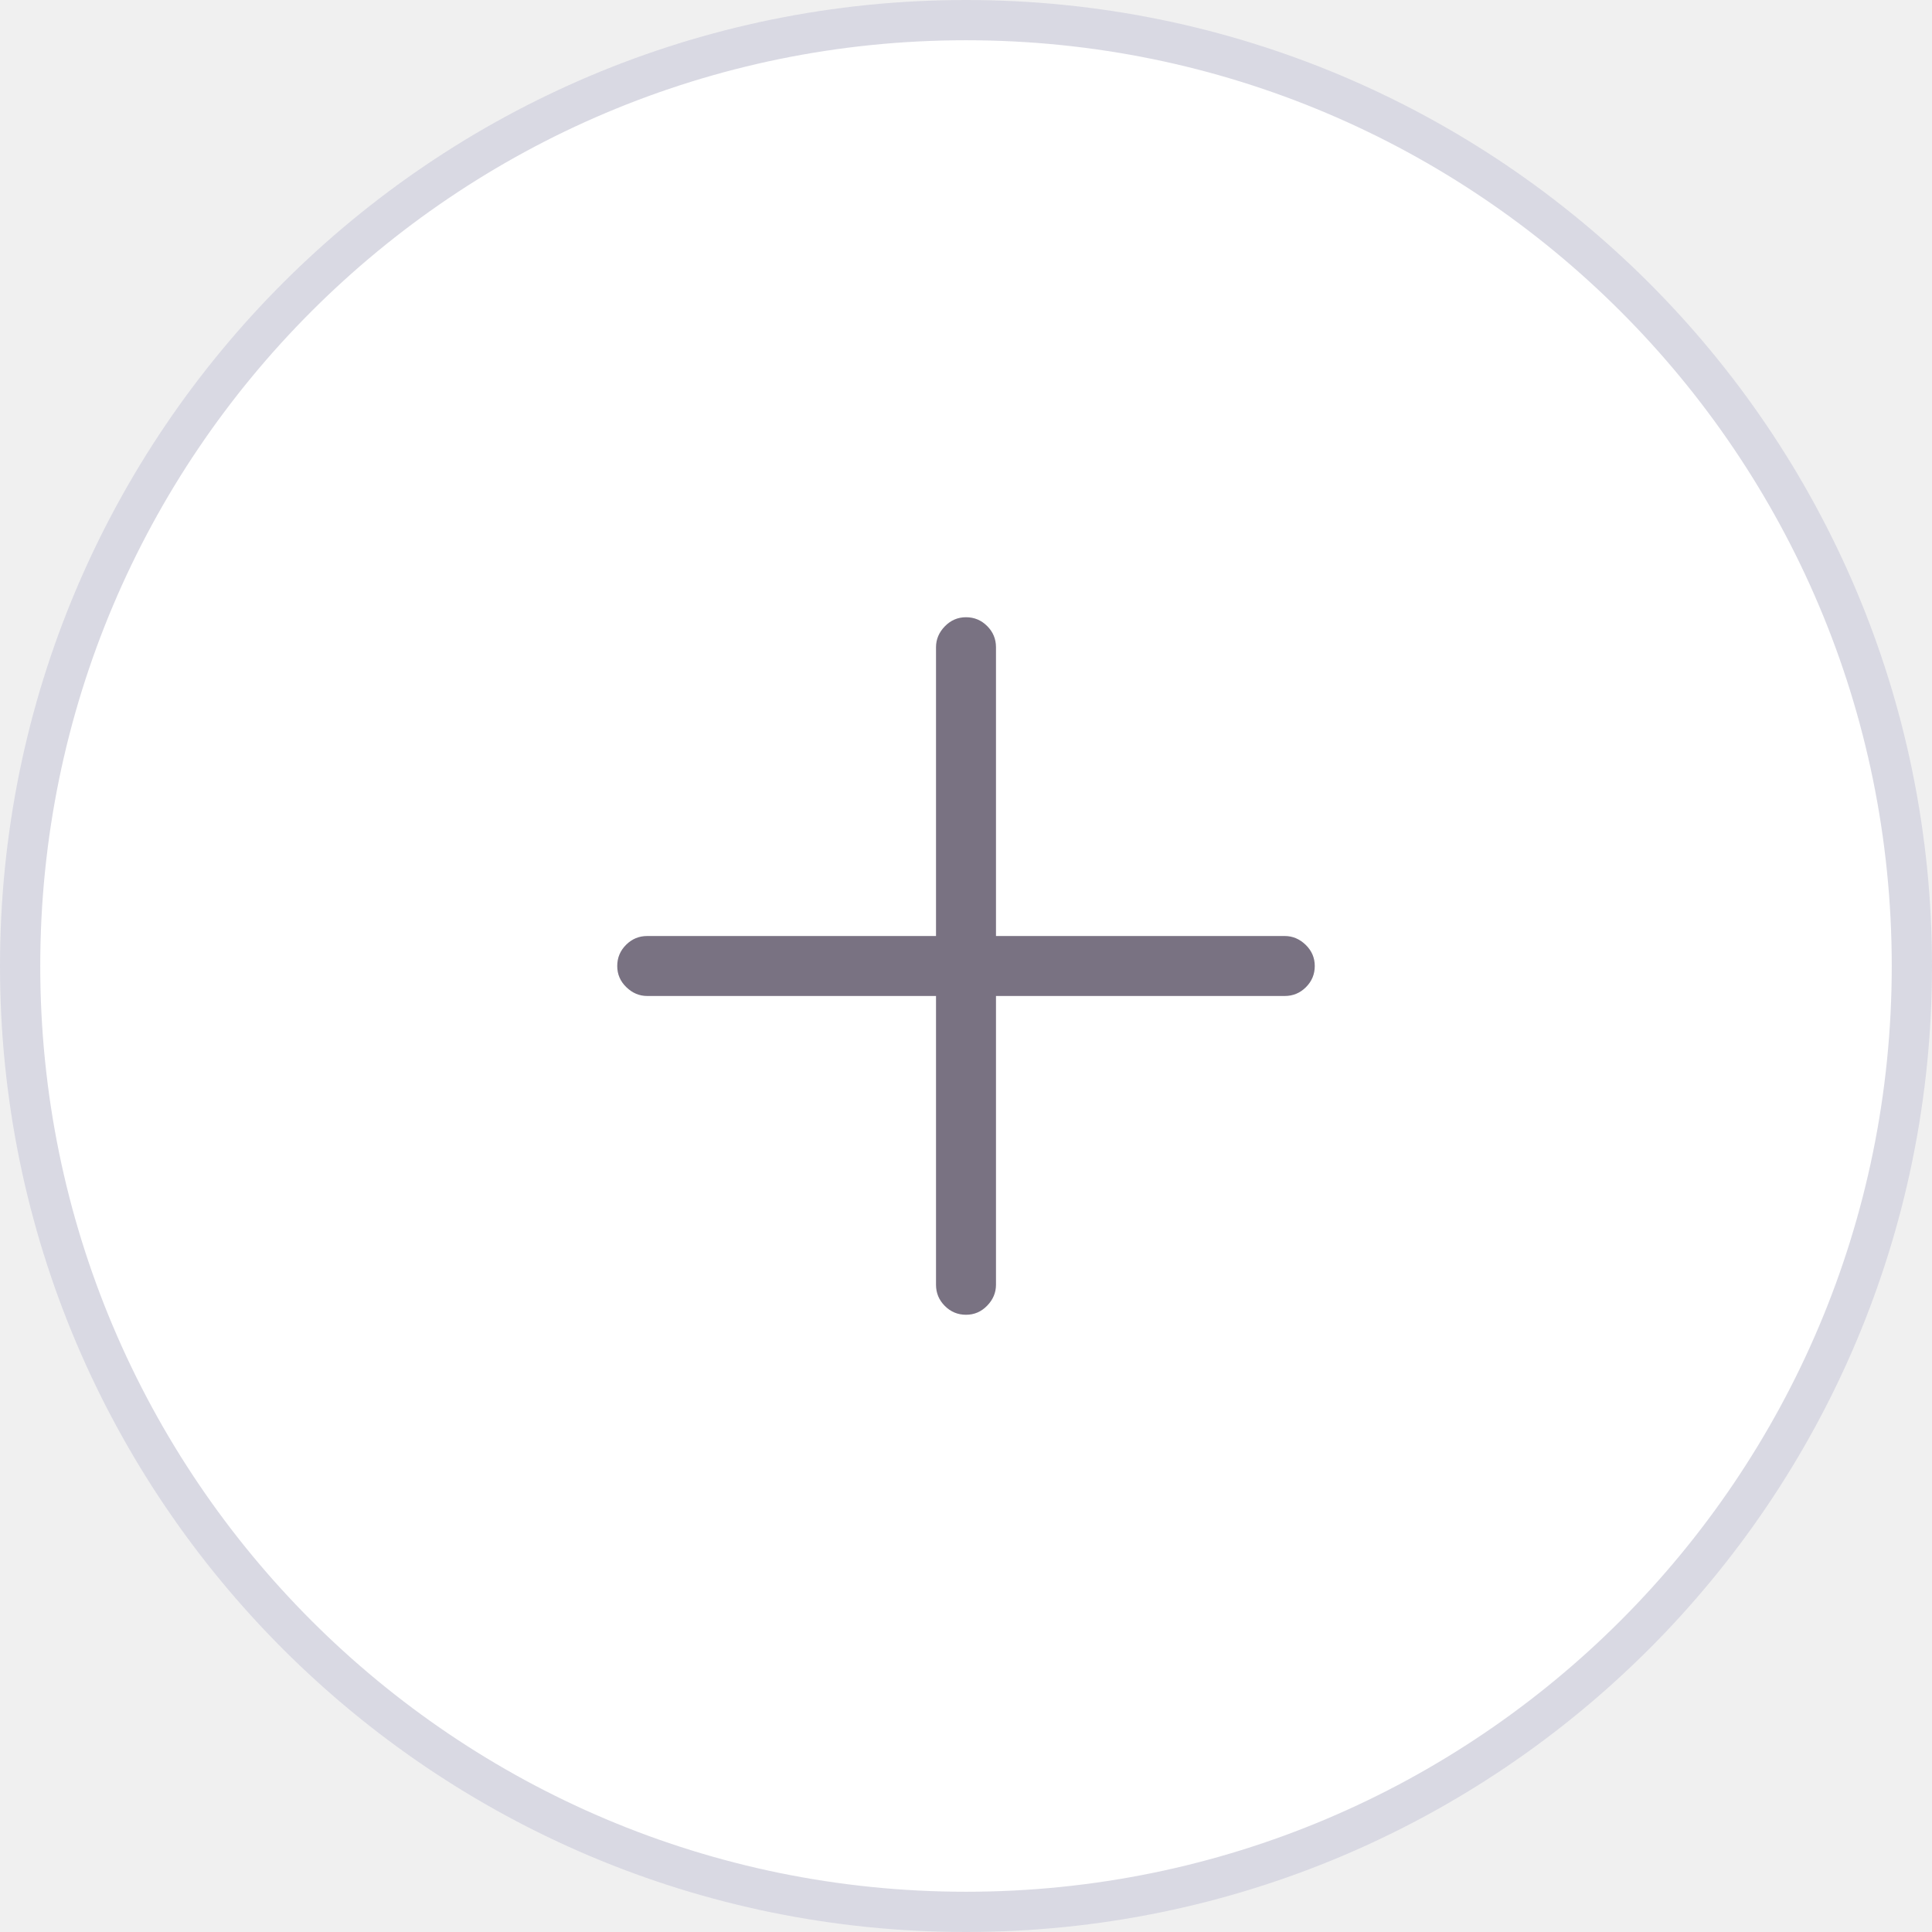
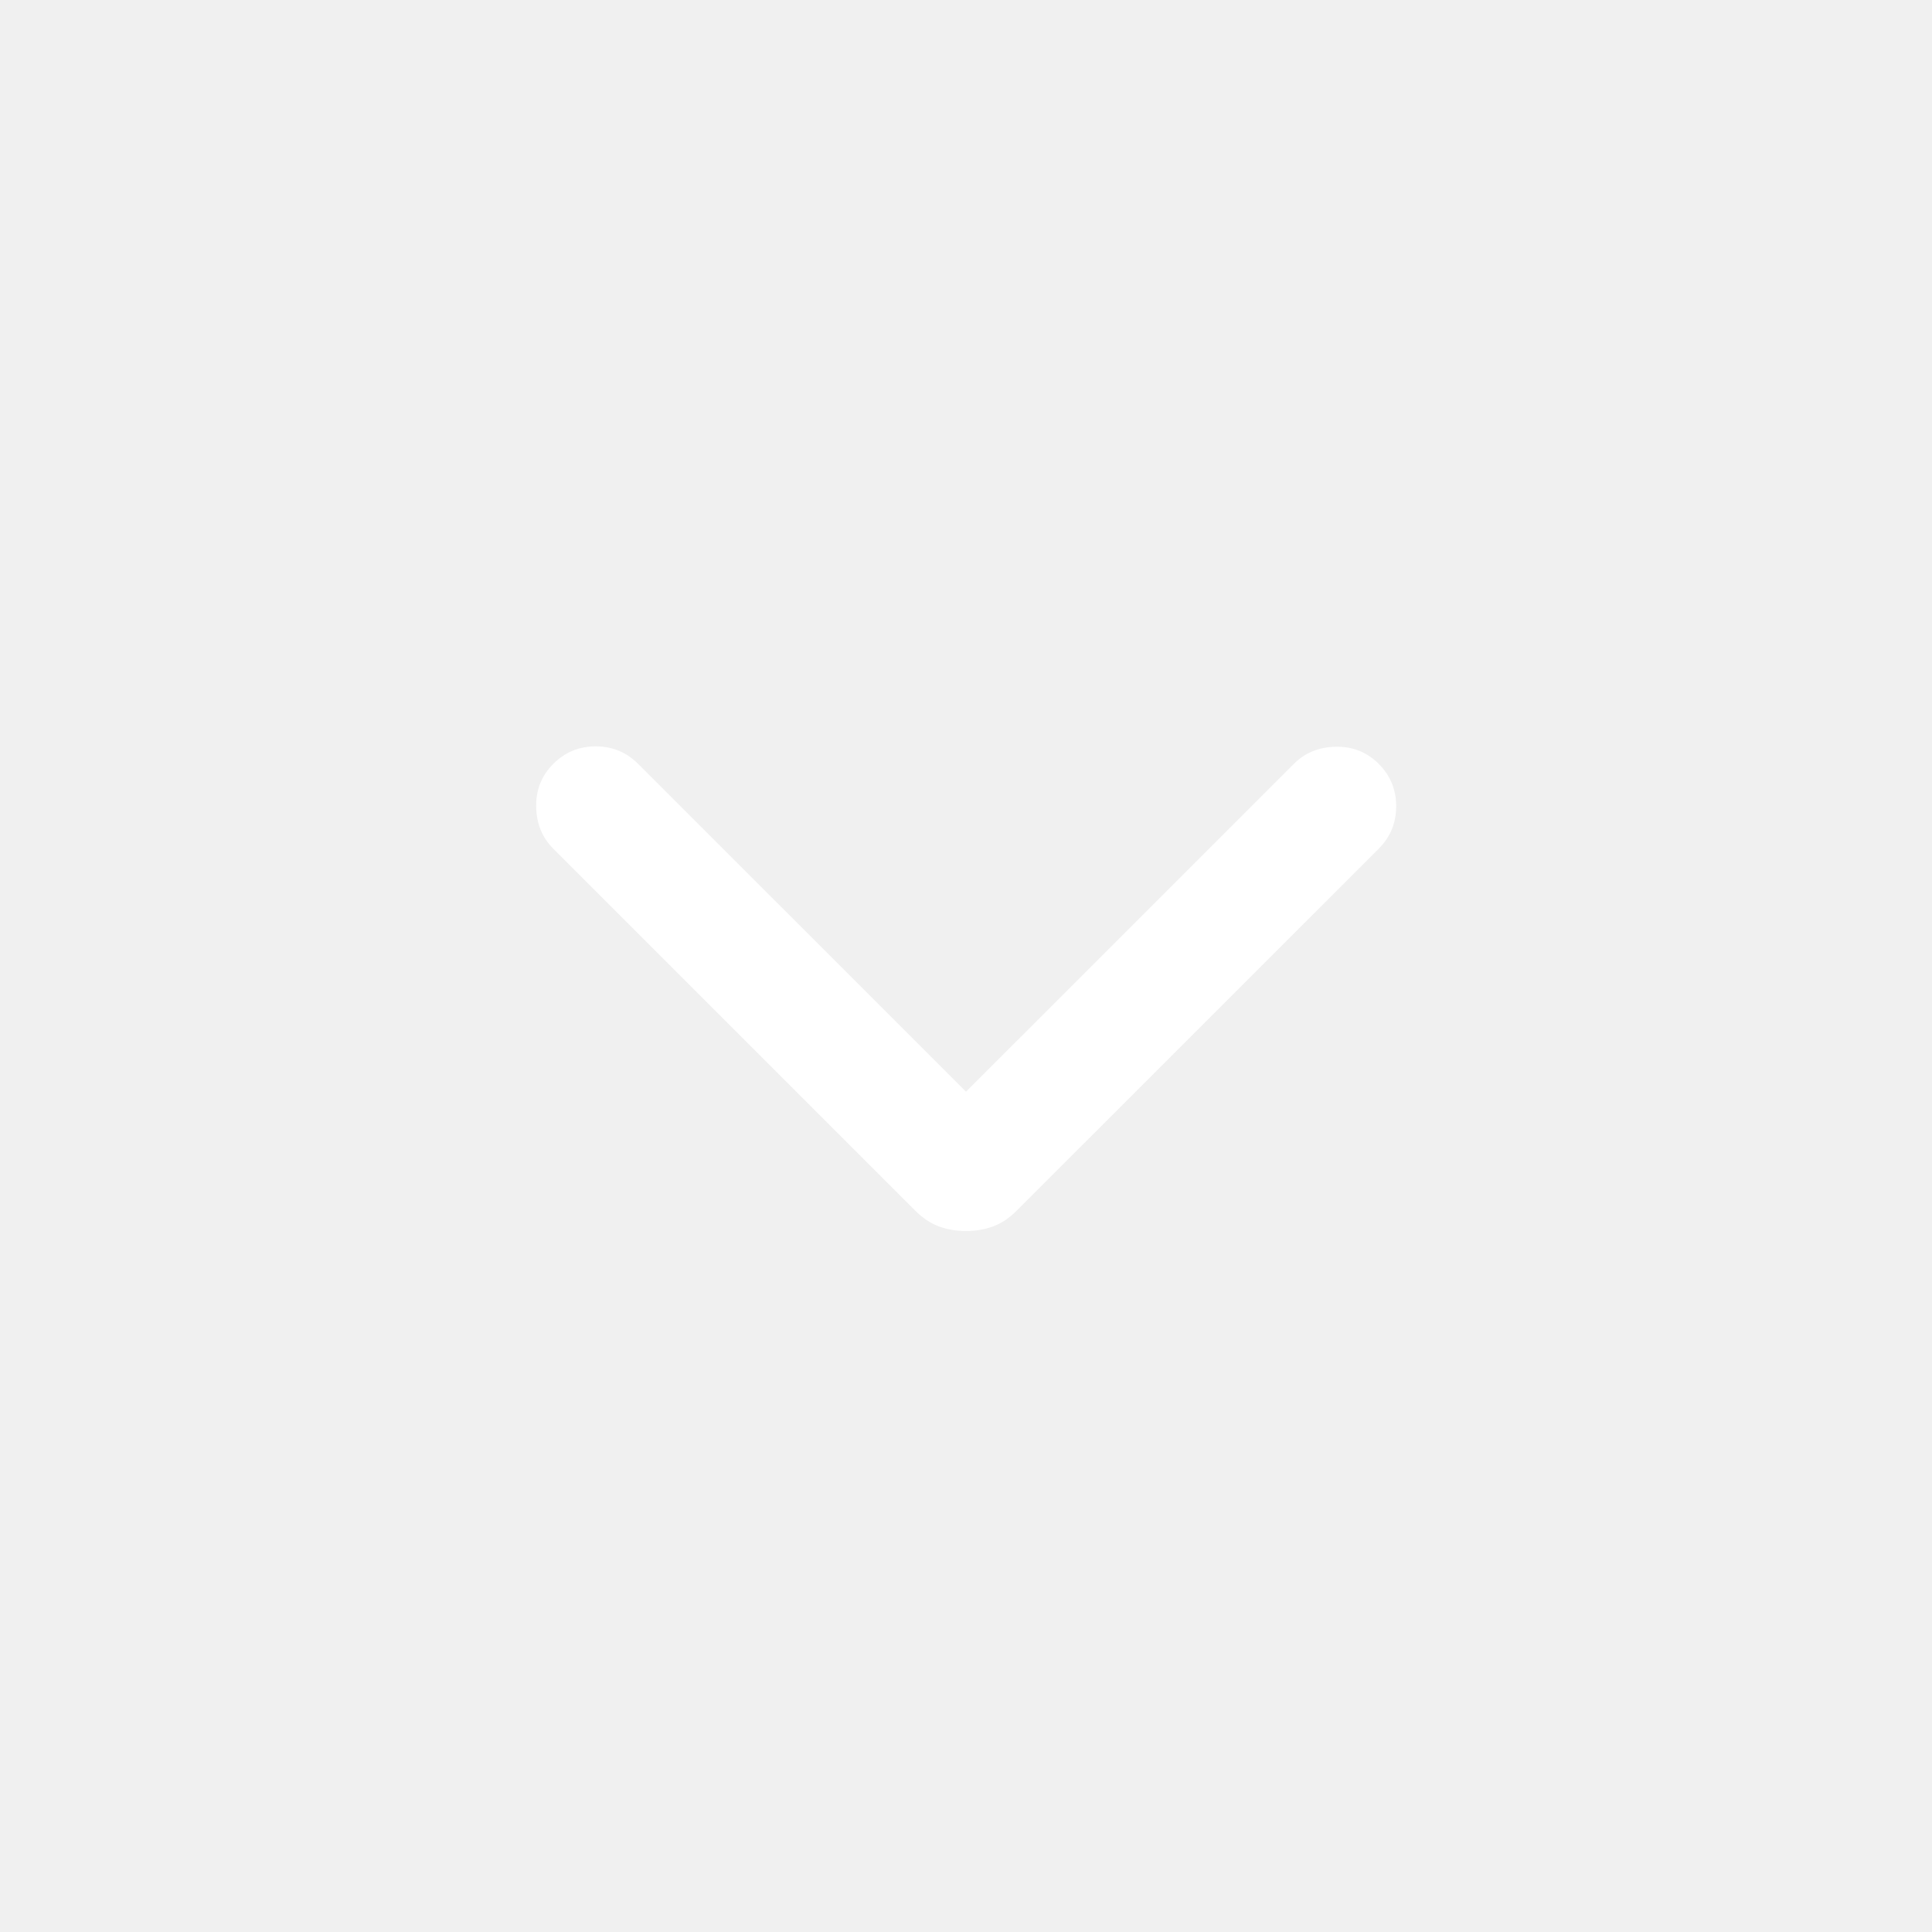
- <svg xmlns="http://www.w3.org/2000/svg" width="48" height="48" viewBox="0 0 48 48" fill="none">
-   <g id="cross">
-     <circle id="Ellipse 14" cx="24" cy="24" r="23.5" fill="white" stroke="#D9D9E3" />
-     <g id="close">
-       <mask id="mask0_708_417" style="mask-type:alpha" maskUnits="userSpaceOnUse" x="7" y="7" width="34" height="34">
-         <rect id="Bounding box" x="7.029" y="24" width="24" height="24" transform="rotate(-45 7.0293 24)" fill="#D9D9D9" />
-       </mask>
-       <g mask="url(#mask0_708_417)">
-         <path id="close_2" d="M24.745 24.745L24.745 31.92C24.745 32.115 24.672 32.289 24.526 32.439C24.38 32.59 24.205 32.665 24 32.665C23.795 32.665 23.62 32.592 23.474 32.446C23.328 32.3 23.255 32.124 23.255 31.92L23.255 24.745L16.08 24.745C15.884 24.745 15.711 24.672 15.561 24.526C15.41 24.38 15.335 24.205 15.335 24C15.335 23.795 15.408 23.62 15.554 23.474C15.7 23.328 15.875 23.255 16.08 23.255L23.255 23.255L23.255 16.08C23.255 15.885 23.328 15.711 23.474 15.561C23.62 15.411 23.795 15.335 24 15.335C24.205 15.335 24.38 15.408 24.526 15.554C24.672 15.7 24.745 15.876 24.745 16.08L24.745 23.255L31.919 23.255C32.115 23.255 32.288 23.328 32.439 23.474C32.589 23.62 32.665 23.795 32.665 24C32.665 24.205 32.592 24.38 32.446 24.526C32.3 24.672 32.124 24.745 31.919 24.745L24.745 24.745Z" fill="#797282" />
-       </g>
-     </g>
+ <svg xmlns="http://www.w3.org/2000/svg" width="32" height="32" viewBox="0 0 32 32" fill="none">
+   <mask id="mask0_33_596" style="mask-type:alpha" maskUnits="userSpaceOnUse" x="0" y="0" width="32" height="32">
+     <rect x="32" y="32" width="32" height="32" transform="rotate(-180 32 32)" fill="#D9D9D9" />
+   </mask>
+   <g mask="url(#mask0_33_596)">
+     <path d="M16 18.082L21.431 12.652C21.615 12.467 21.847 12.373 22.127 12.368C22.406 12.364 22.643 12.459 22.836 12.652C23.029 12.845 23.125 13.079 23.125 13.354C23.125 13.63 23.029 13.864 22.836 14.057L16.843 20.049C16.719 20.174 16.587 20.262 16.449 20.313C16.31 20.364 16.16 20.39 16 20.39C15.839 20.39 15.69 20.364 15.551 20.313C15.413 20.262 15.281 20.174 15.156 20.049L9.164 14.057C8.979 13.872 8.885 13.64 8.881 13.361C8.876 13.081 8.971 12.845 9.164 12.652C9.357 12.459 9.591 12.362 9.867 12.362C10.142 12.362 10.376 12.459 10.569 12.652L16 18.082Z" fill="white" />
  </g>
</svg>
